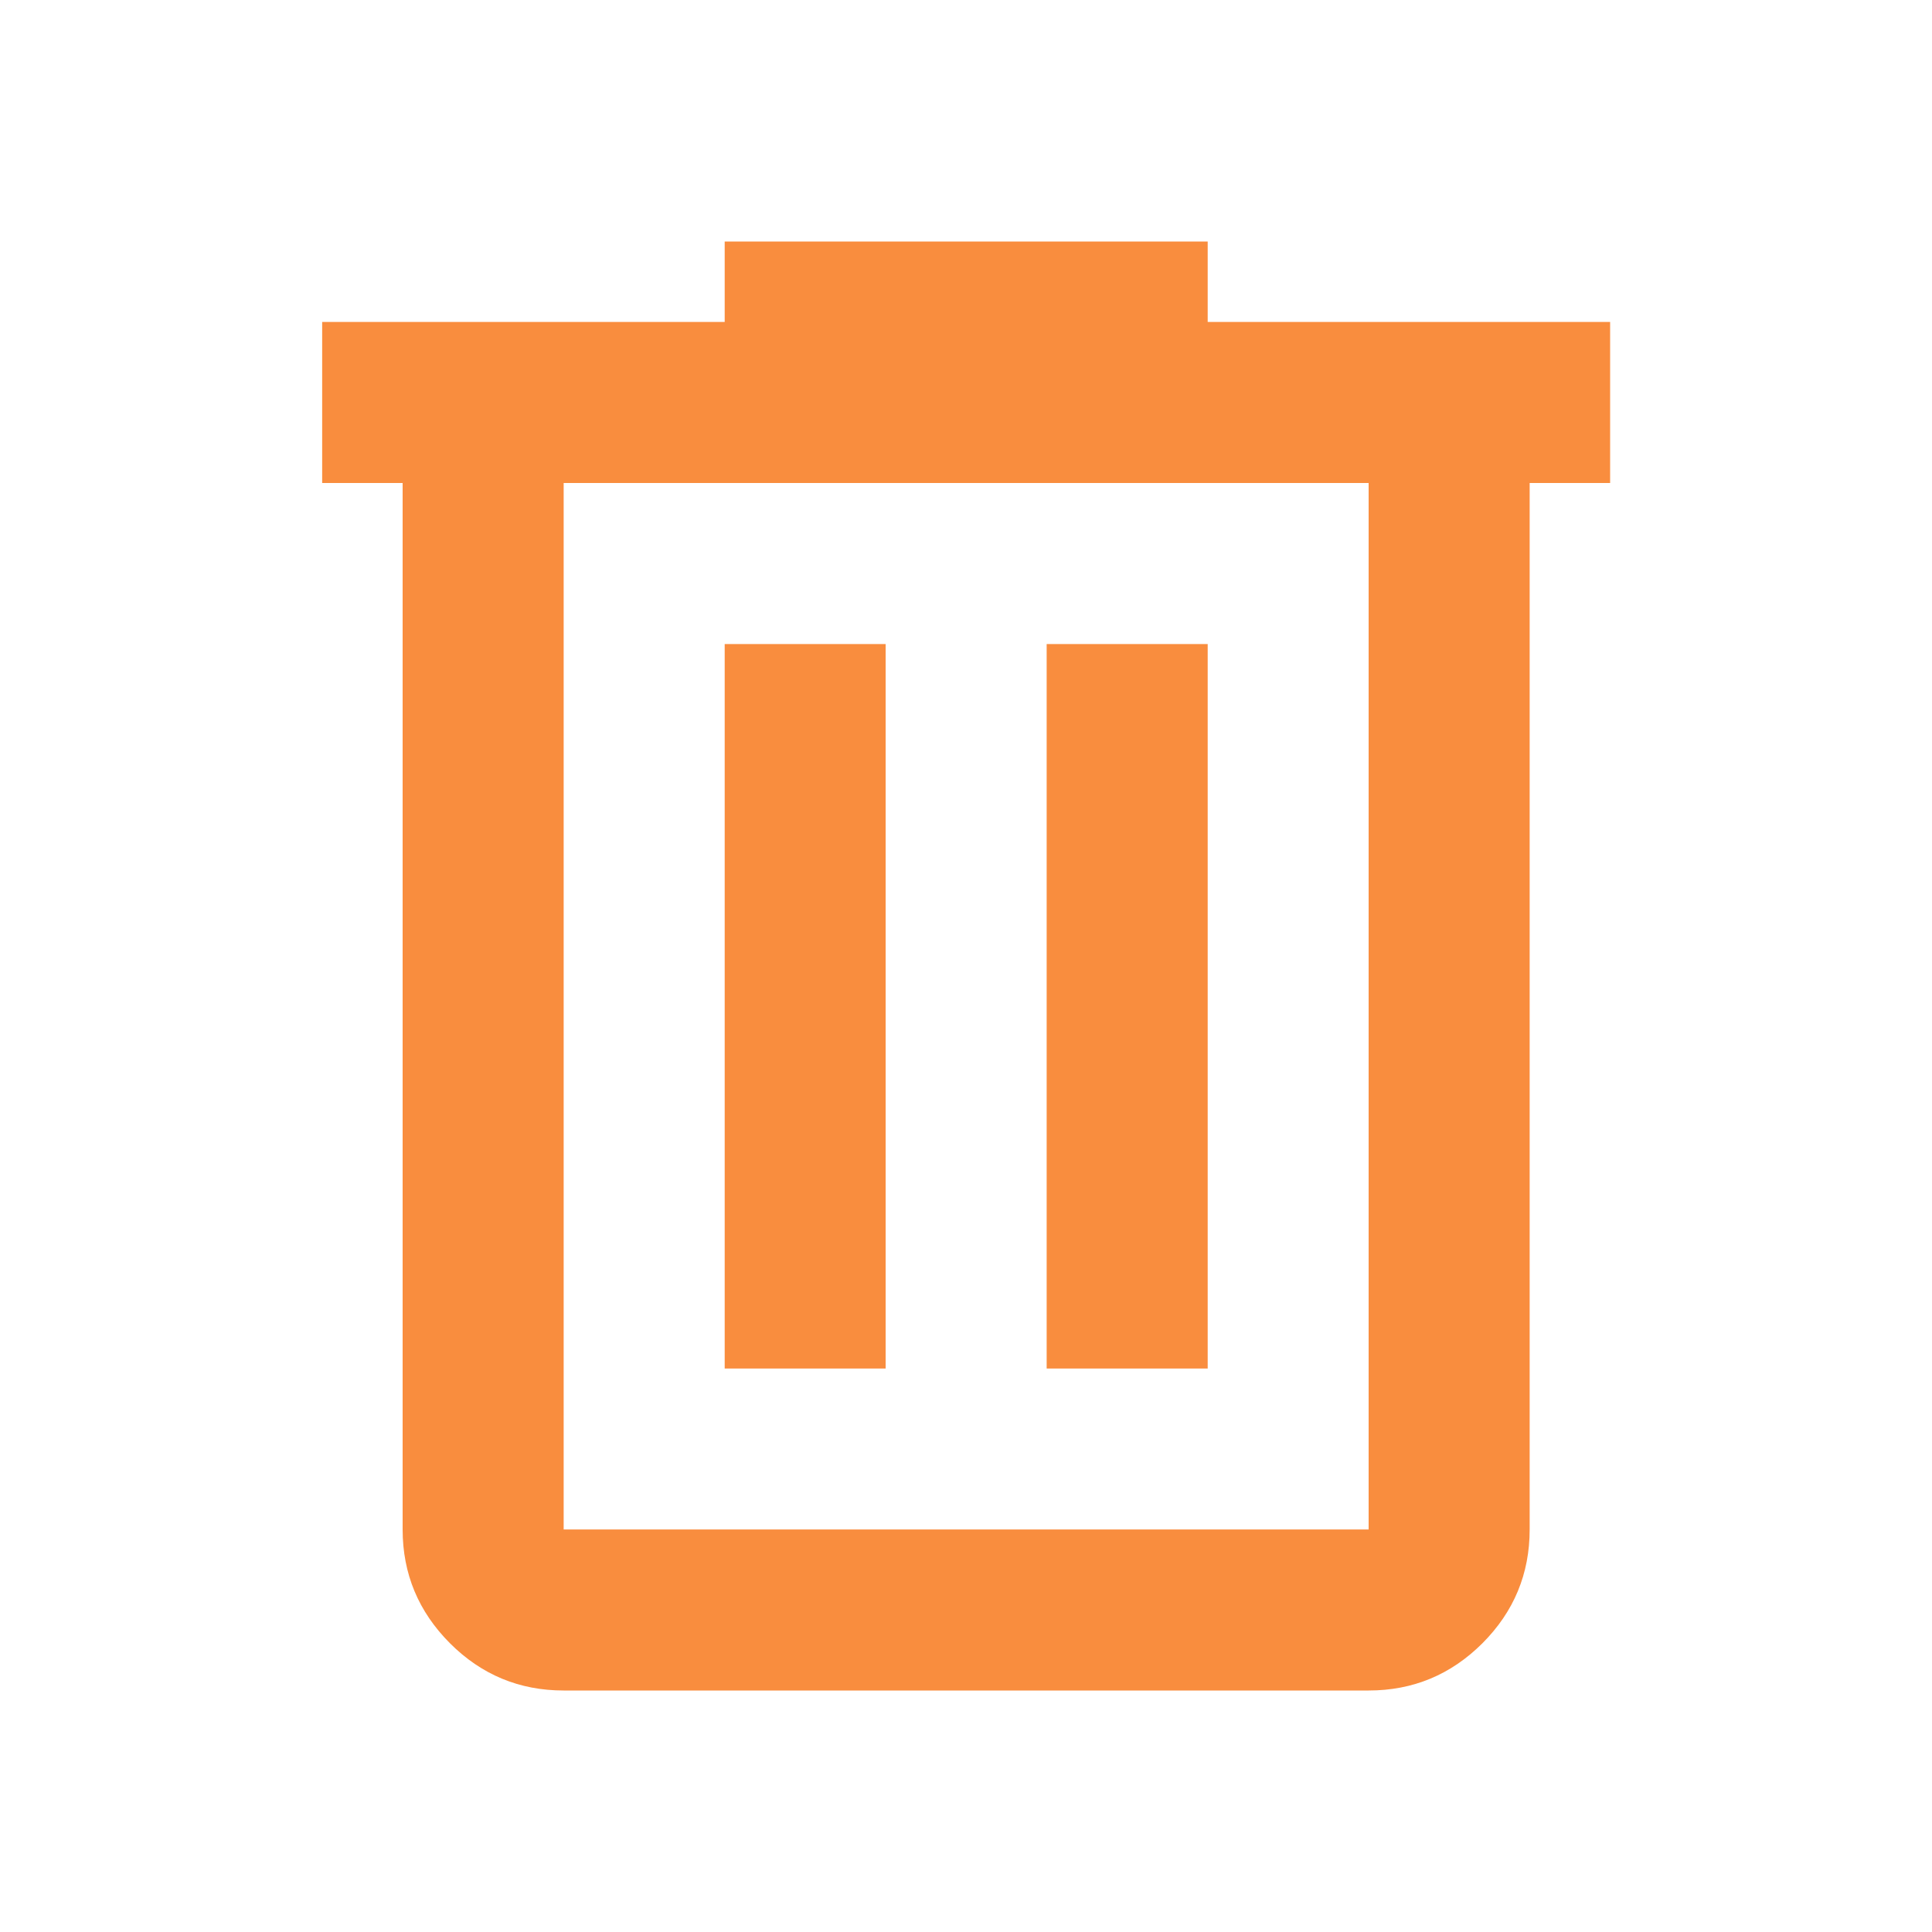
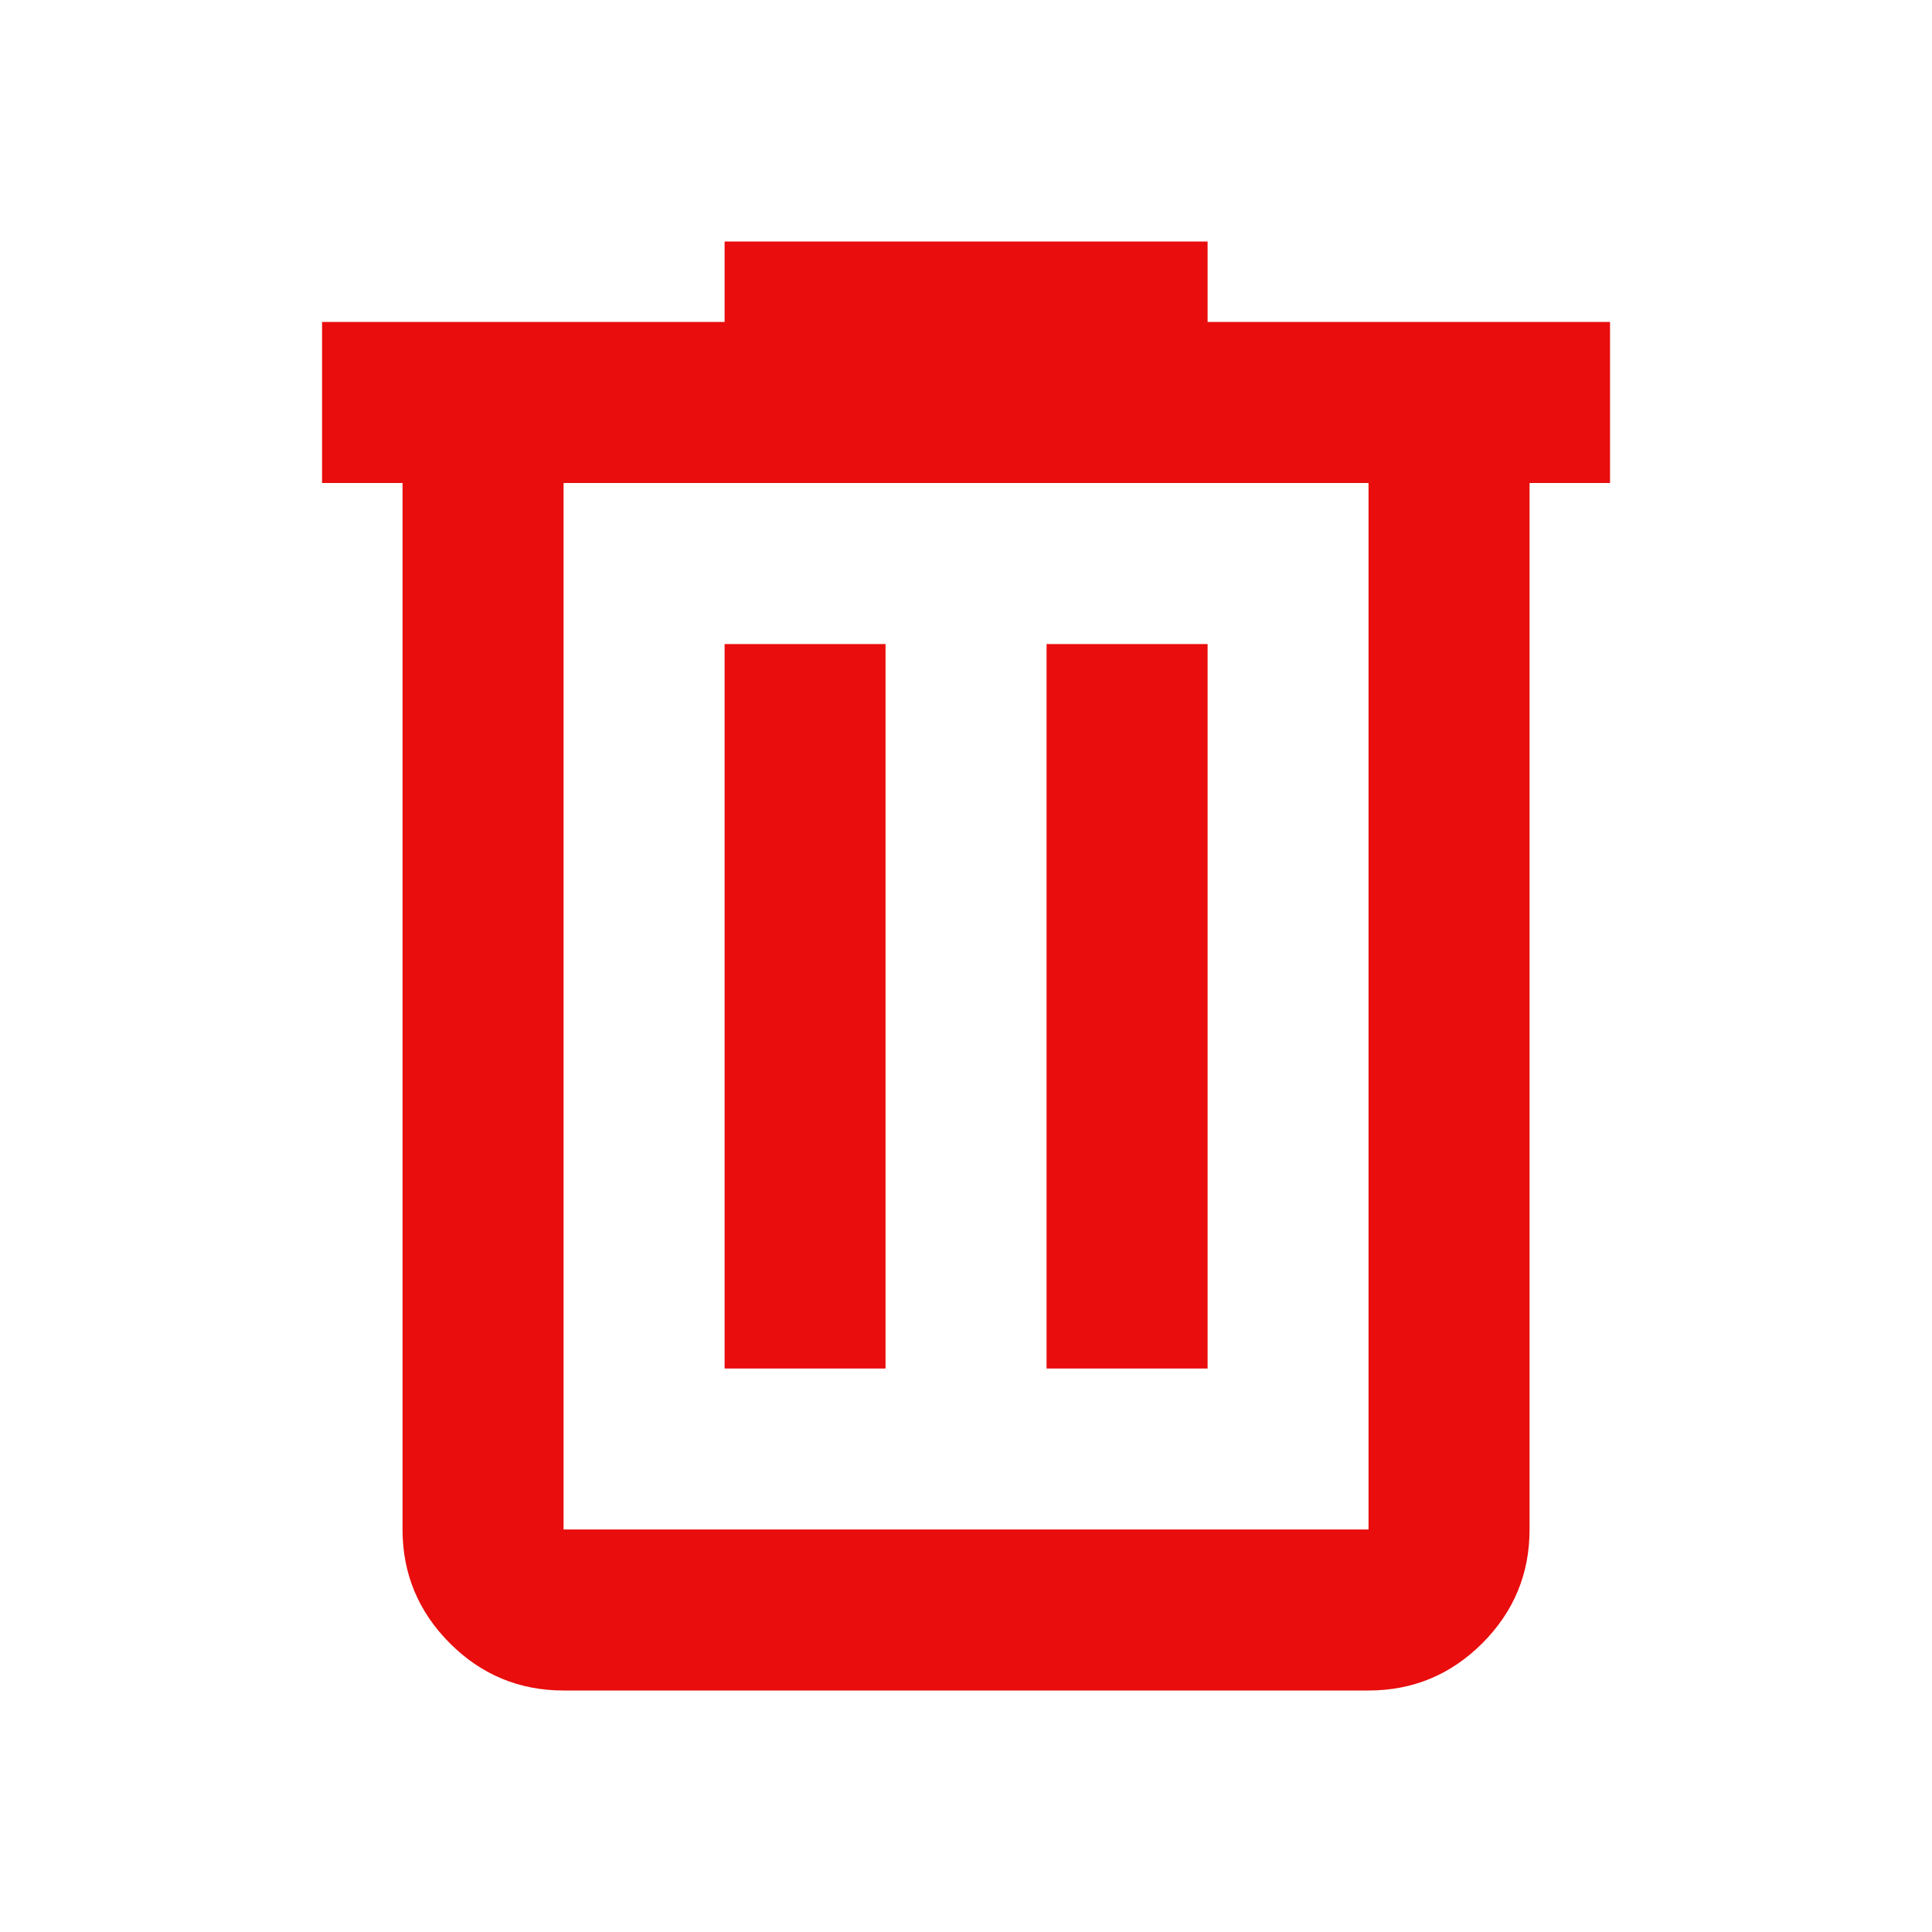
<svg xmlns="http://www.w3.org/2000/svg" width="20" height="20" viewBox="0 0 20 20" fill="none">
-   <mask id="mask0_2164_13257" style="mask-type:alpha" maskUnits="userSpaceOnUse" x="0" y="0" width="20" height="20">
+   <mask id="mask0_2635_14667" style="mask-type:alpha" maskUnits="userSpaceOnUse" x="0" y="0" width="20" height="20">
    <rect width="20" height="20" fill="#D9D9D9" />
  </mask>
-   <g mask="url(#mask0_2164_13257)">
-     <path d="M5.835 17.5C5.377 17.5 4.984 17.337 4.658 17.011C4.332 16.684 4.168 16.292 4.168 15.833V5H3.335V3.333H7.502V2.5H12.502V3.333H16.668V5H15.835V15.833C15.835 16.292 15.672 16.684 15.346 17.011C15.019 17.337 14.627 17.5 14.168 17.5H5.835ZM14.168 5H5.835V15.833H14.168V5ZM7.502 14.167H9.168V6.667H7.502V14.167ZM10.835 14.167H12.502V6.667H10.835V14.167Z" fill="#F98D3E" />
+   <g mask="url(#mask0_2635_14667)">
+     <path d="M5.834 17.5C5.376 17.5 4.983 17.337 4.657 17.011C4.331 16.684 4.167 16.292 4.167 15.833V5H3.334V3.333H7.501V2.5H12.501V3.333H16.667V5H15.834V15.833C15.834 16.292 15.671 16.684 15.345 17.011C15.018 17.337 14.626 17.5 14.167 17.5H5.834ZM14.167 5H5.834V15.833H14.167V5ZM7.501 14.167H9.167V6.667H7.501V14.167ZM10.834 14.167H12.501V6.667H10.834V14.167Z" fill="#E90D0D" />
  </g>
</svg>
